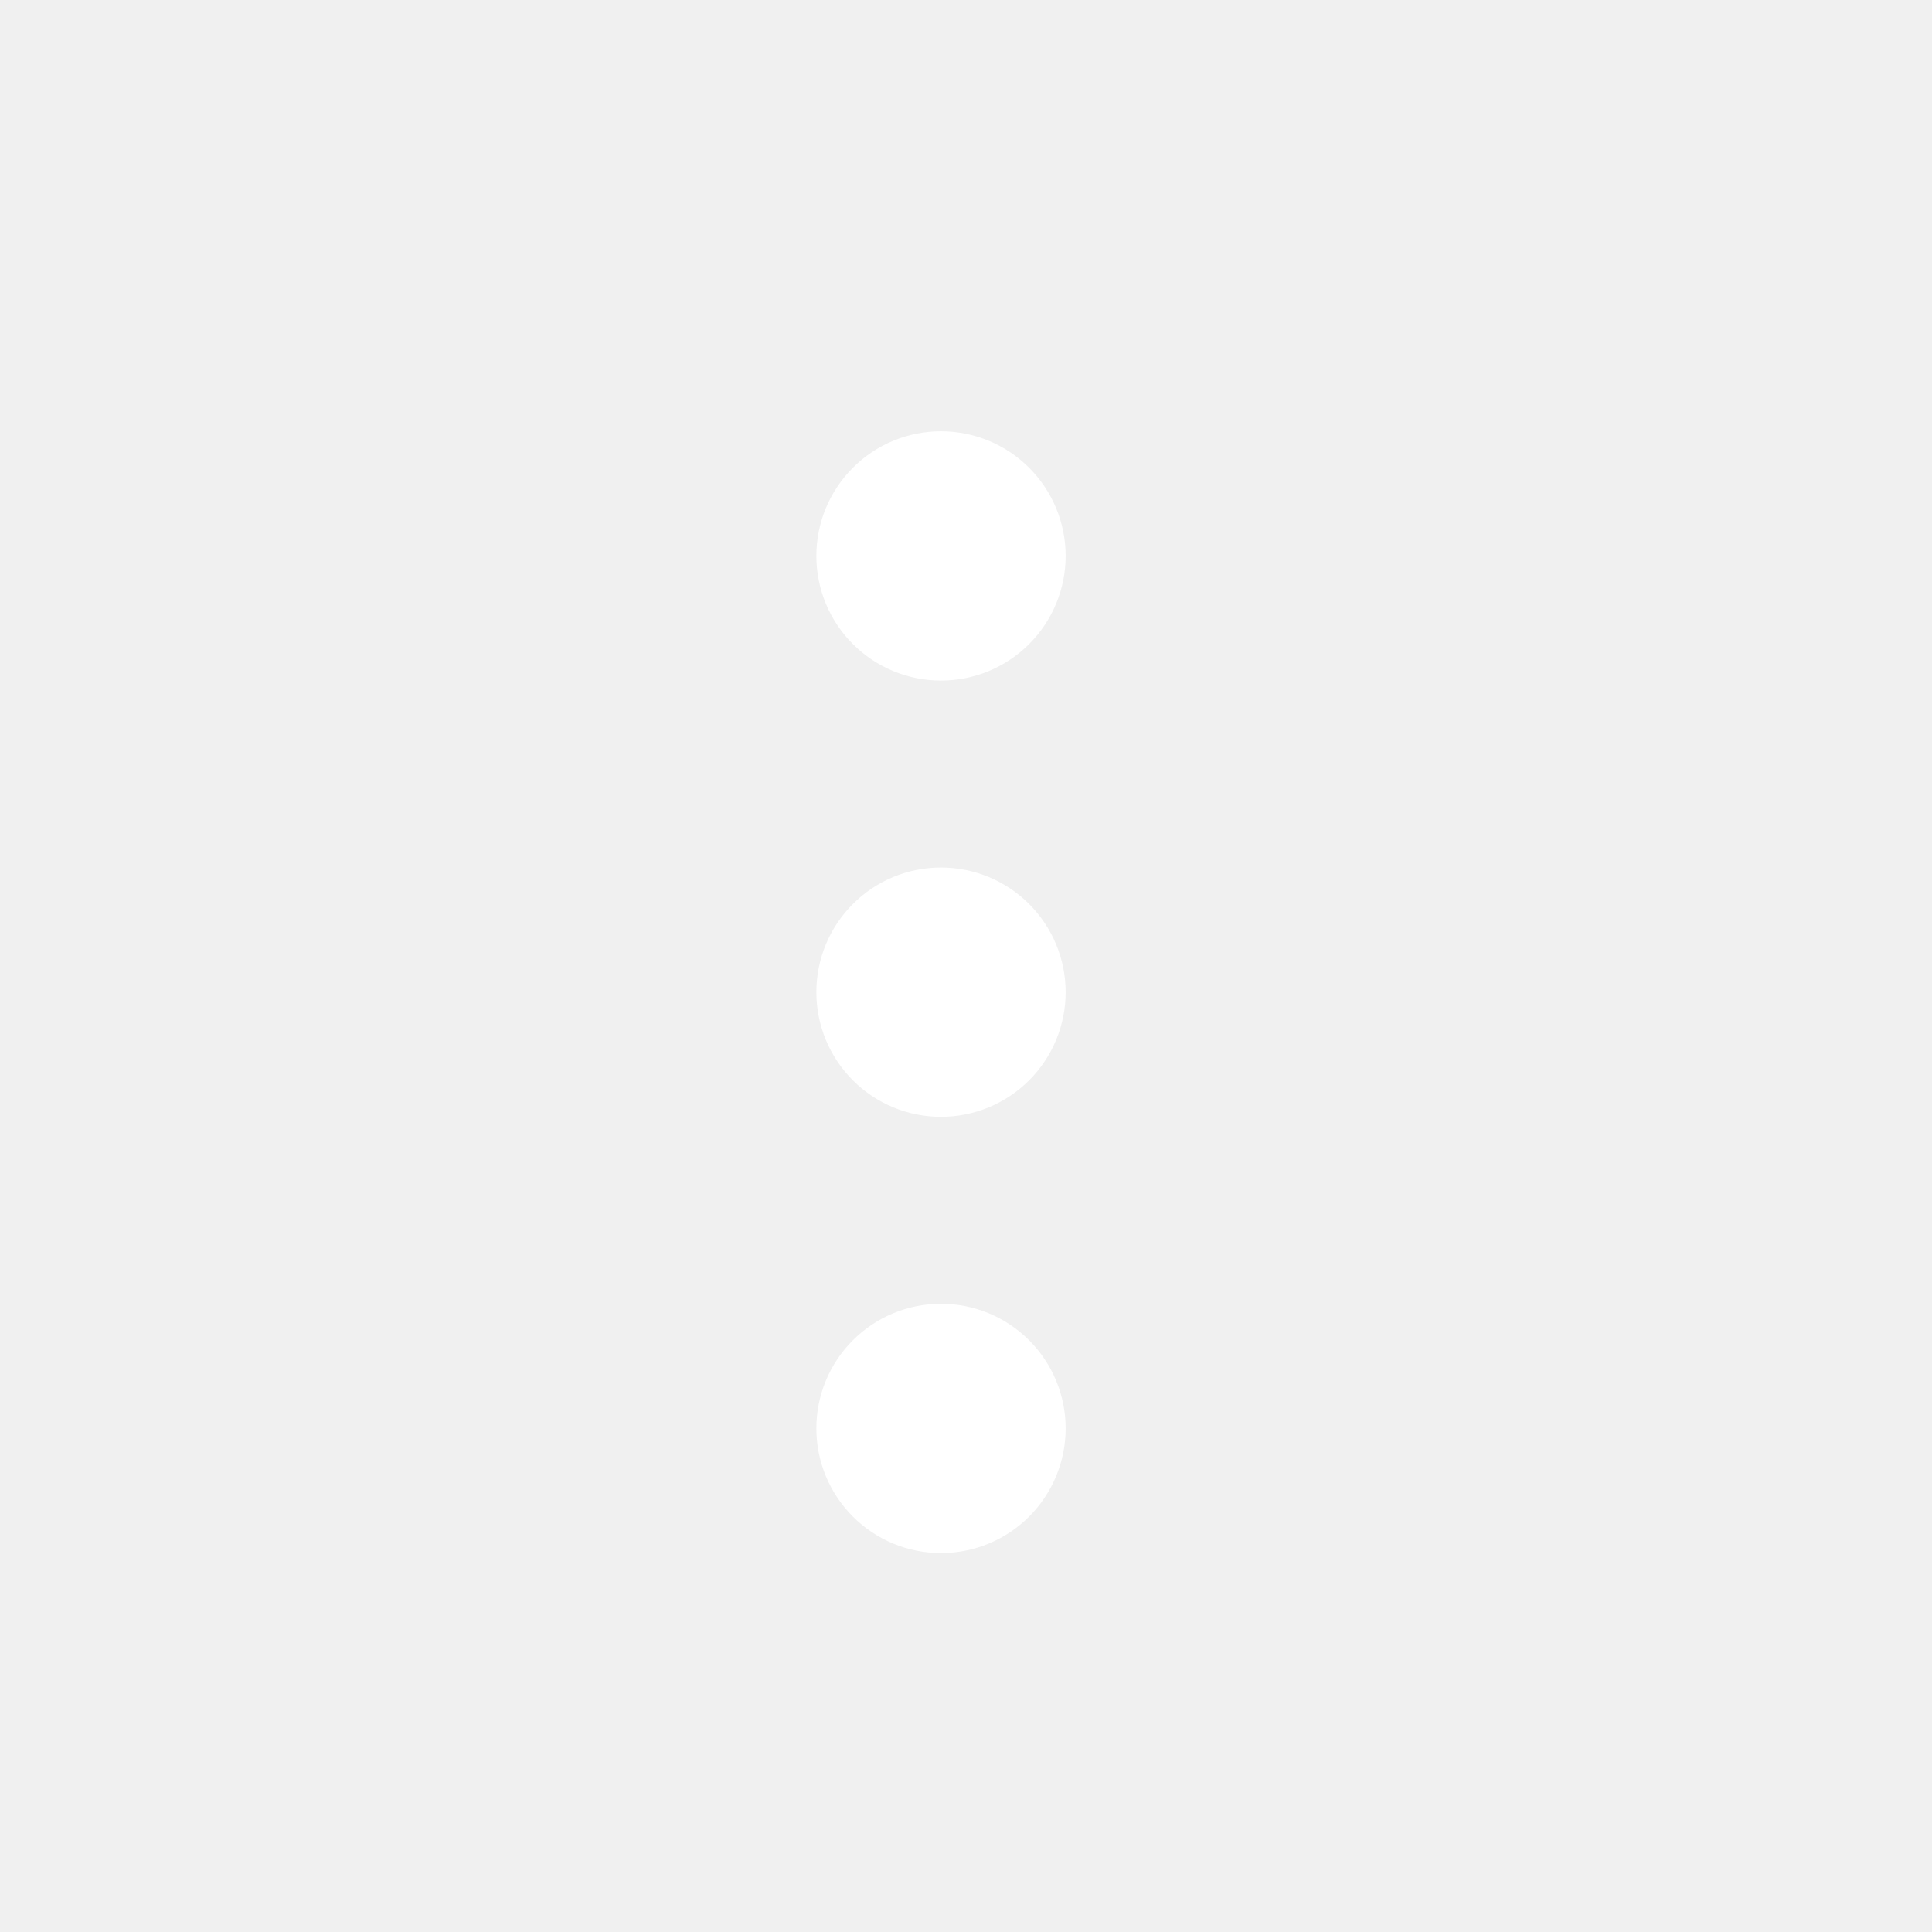
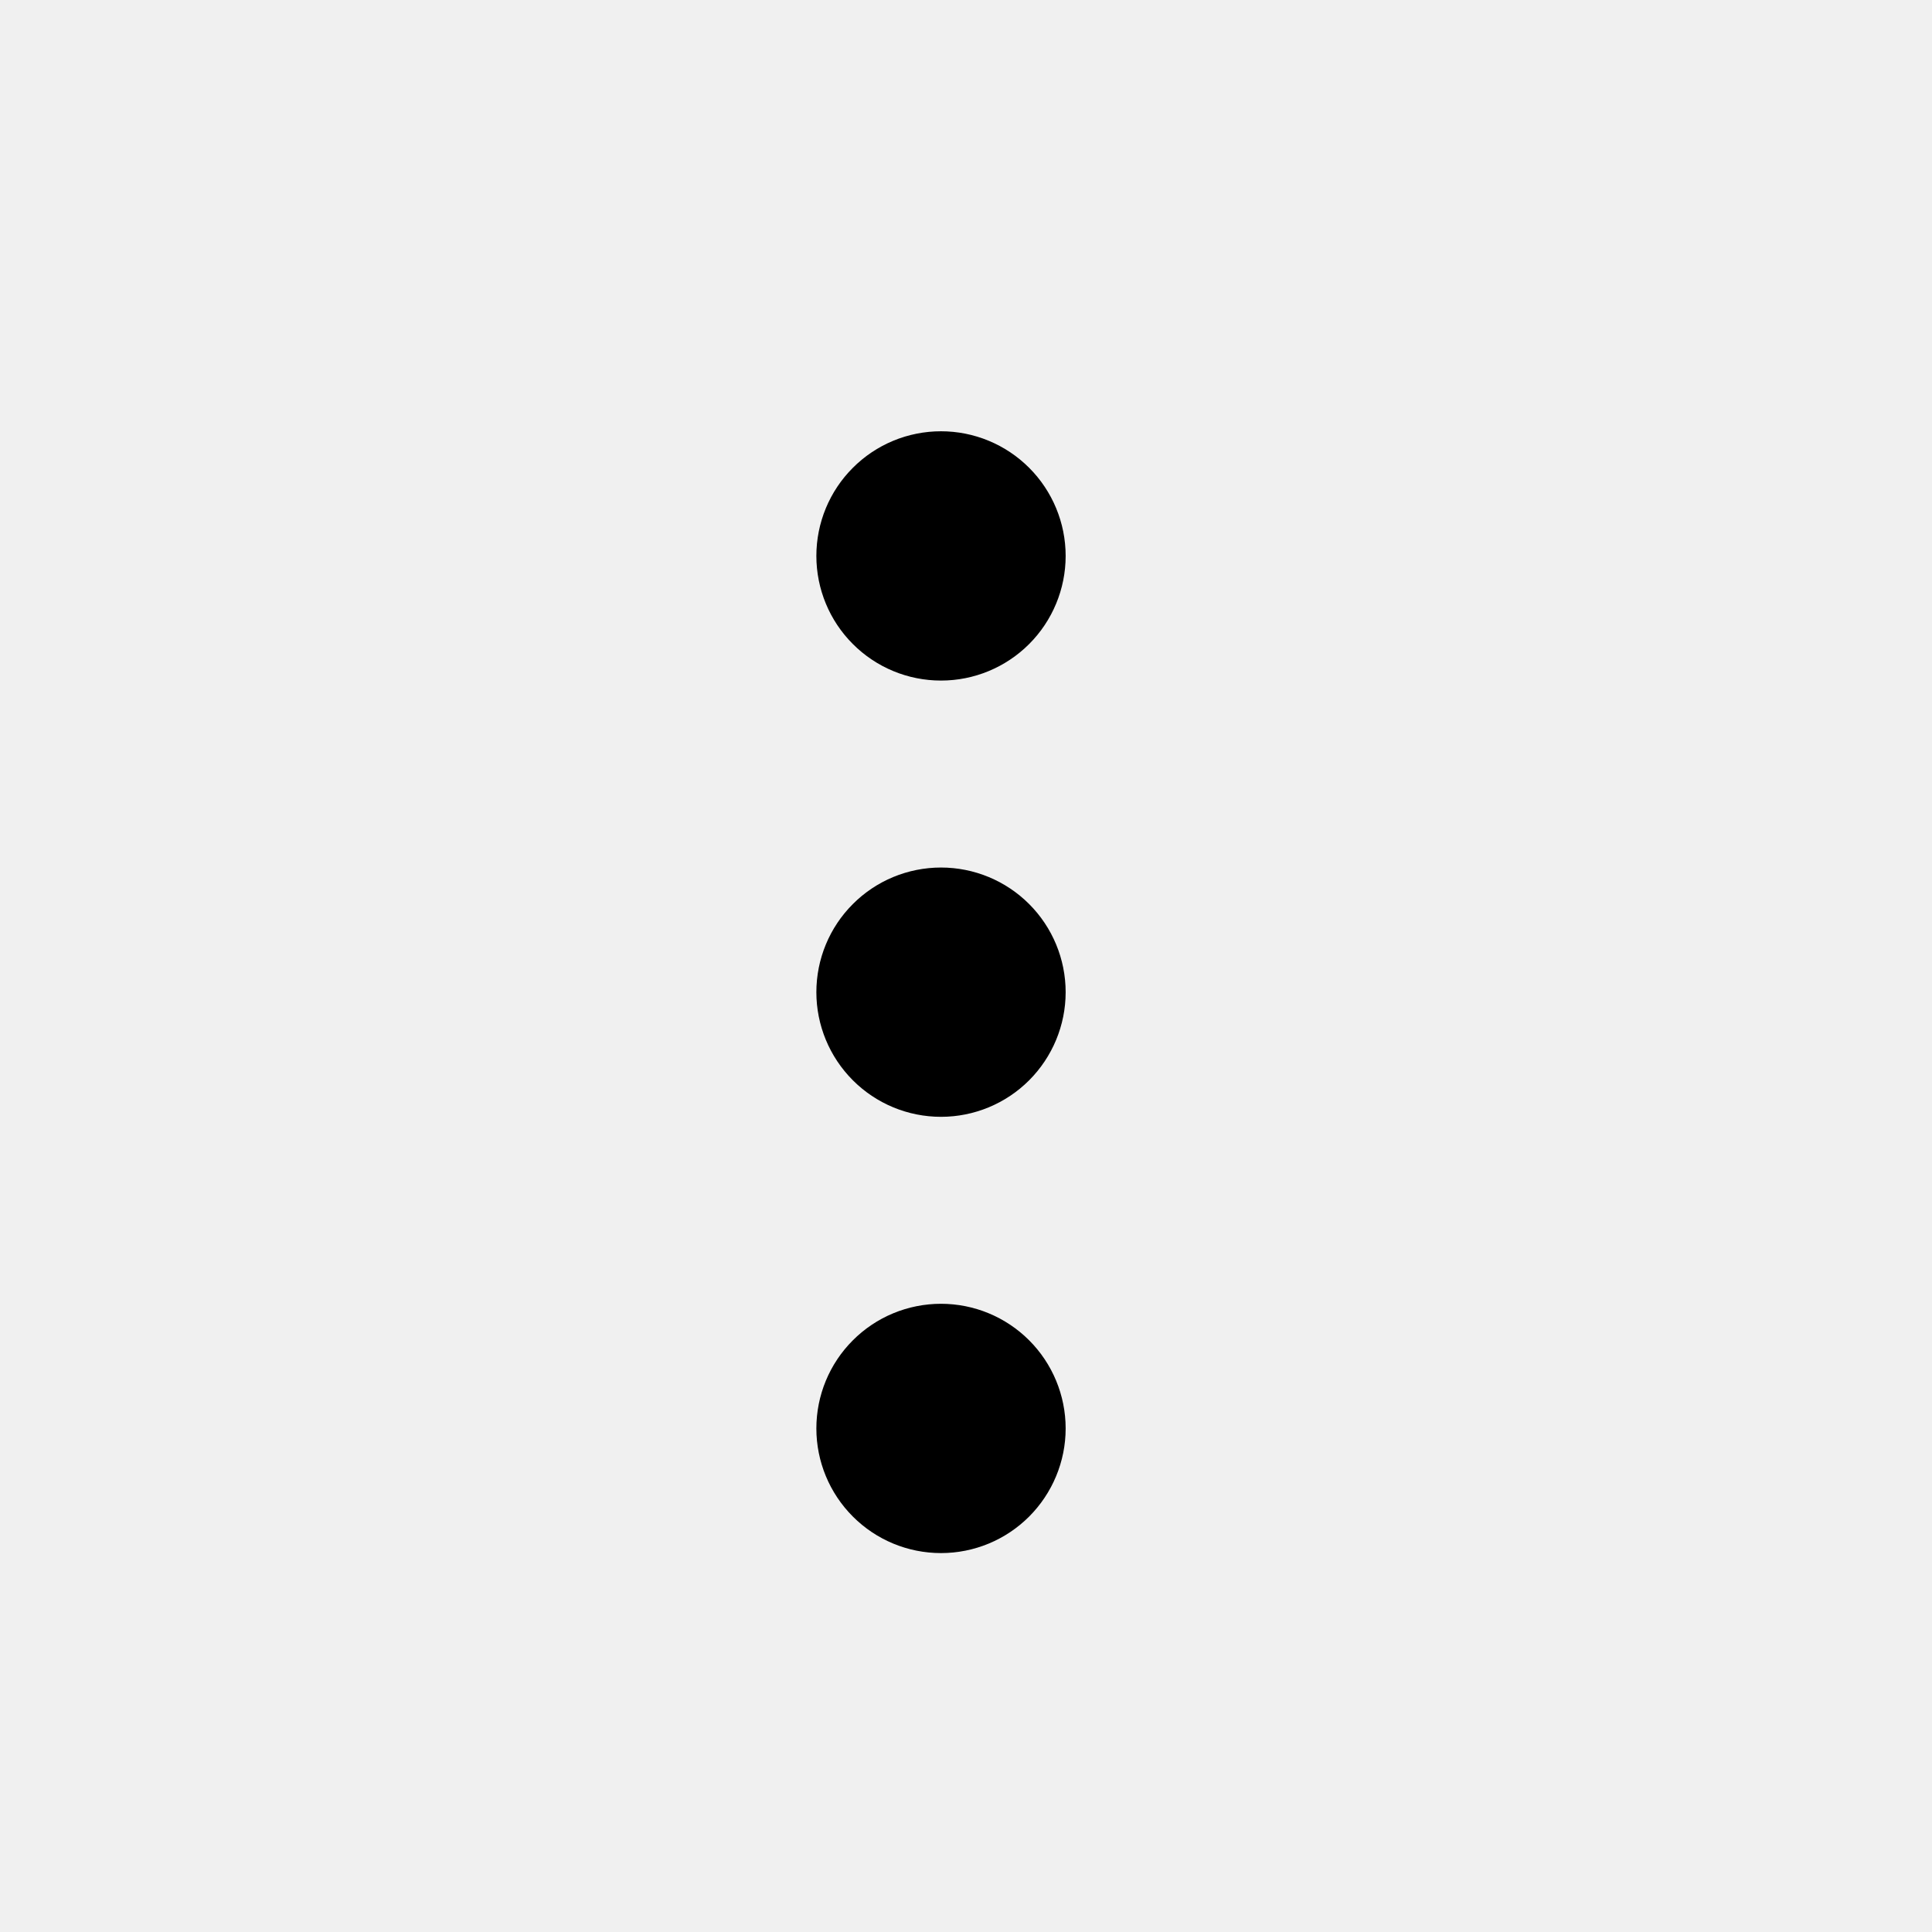
<svg xmlns="http://www.w3.org/2000/svg" width="31" height="31" viewBox="0 0 31 31" fill="none">
-   <path d="M15.099 7.92C14.833 7.92 14.579 8.025 14.392 8.213C14.204 8.4 14.099 8.655 14.099 8.92C14.099 9.185 14.204 9.44 14.392 9.627C14.579 9.815 14.833 9.92 15.099 9.92C15.364 9.92 15.618 9.815 15.806 9.627C15.993 9.44 16.099 9.185 16.099 8.92C16.099 8.655 15.993 8.4 15.806 8.213C15.618 8.025 15.364 7.92 15.099 7.92ZM15.099 14.92C14.833 14.92 14.579 15.025 14.392 15.213C14.204 15.4 14.099 15.655 14.099 15.92C14.099 16.185 14.204 16.439 14.392 16.627C14.579 16.815 14.833 16.92 15.099 16.92C15.364 16.92 15.618 16.815 15.806 16.627C15.993 16.439 16.099 16.185 16.099 15.92C16.099 15.655 15.993 15.4 15.806 15.213C15.618 15.025 15.364 14.92 15.099 14.92ZM15.099 21.92C14.833 21.92 14.579 22.025 14.392 22.213C14.204 22.4 14.099 22.655 14.099 22.92C14.099 23.185 14.204 23.439 14.392 23.627C14.579 23.815 14.833 23.92 15.099 23.92C15.364 23.92 15.618 23.815 15.806 23.627C15.993 23.439 16.099 23.185 16.099 22.92C16.099 22.655 15.993 22.4 15.806 22.213C15.618 22.025 15.364 21.92 15.099 21.92Z" stroke="white" stroke-width="2" stroke-linecap="round" stroke-linejoin="round" />
+   <path d="M15.099 7.92C14.833 7.92 14.579 8.025 14.392 8.213C14.204 8.4 14.099 8.655 14.099 8.92C14.099 9.185 14.204 9.44 14.392 9.627C14.579 9.815 14.833 9.92 15.099 9.92C15.364 9.92 15.618 9.815 15.806 9.627C15.993 9.44 16.099 9.185 16.099 8.92C16.099 8.655 15.993 8.4 15.806 8.213C15.618 8.025 15.364 7.92 15.099 7.92ZM15.099 14.92C14.833 14.92 14.579 15.025 14.392 15.213C14.204 15.4 14.099 15.655 14.099 15.92C14.099 16.185 14.204 16.439 14.392 16.627C14.579 16.815 14.833 16.92 15.099 16.92C15.364 16.92 15.618 16.815 15.806 16.627C15.993 16.439 16.099 16.185 16.099 15.92C16.099 15.655 15.993 15.4 15.806 15.213C15.618 15.025 15.364 14.92 15.099 14.92ZM15.099 21.92C14.833 21.92 14.579 22.025 14.392 22.213C14.204 22.4 14.099 22.655 14.099 22.92C14.099 23.185 14.204 23.439 14.392 23.627C14.579 23.815 14.833 23.92 15.099 23.92C15.364 23.92 15.618 23.815 15.806 23.627C15.993 23.439 16.099 23.185 16.099 22.92C16.099 22.655 15.993 22.4 15.806 22.213C15.618 22.025 15.364 21.92 15.099 21.92Z" stroke="currentColor" stroke-width="2" stroke-linecap="round" stroke-linejoin="round" />
</svg>
